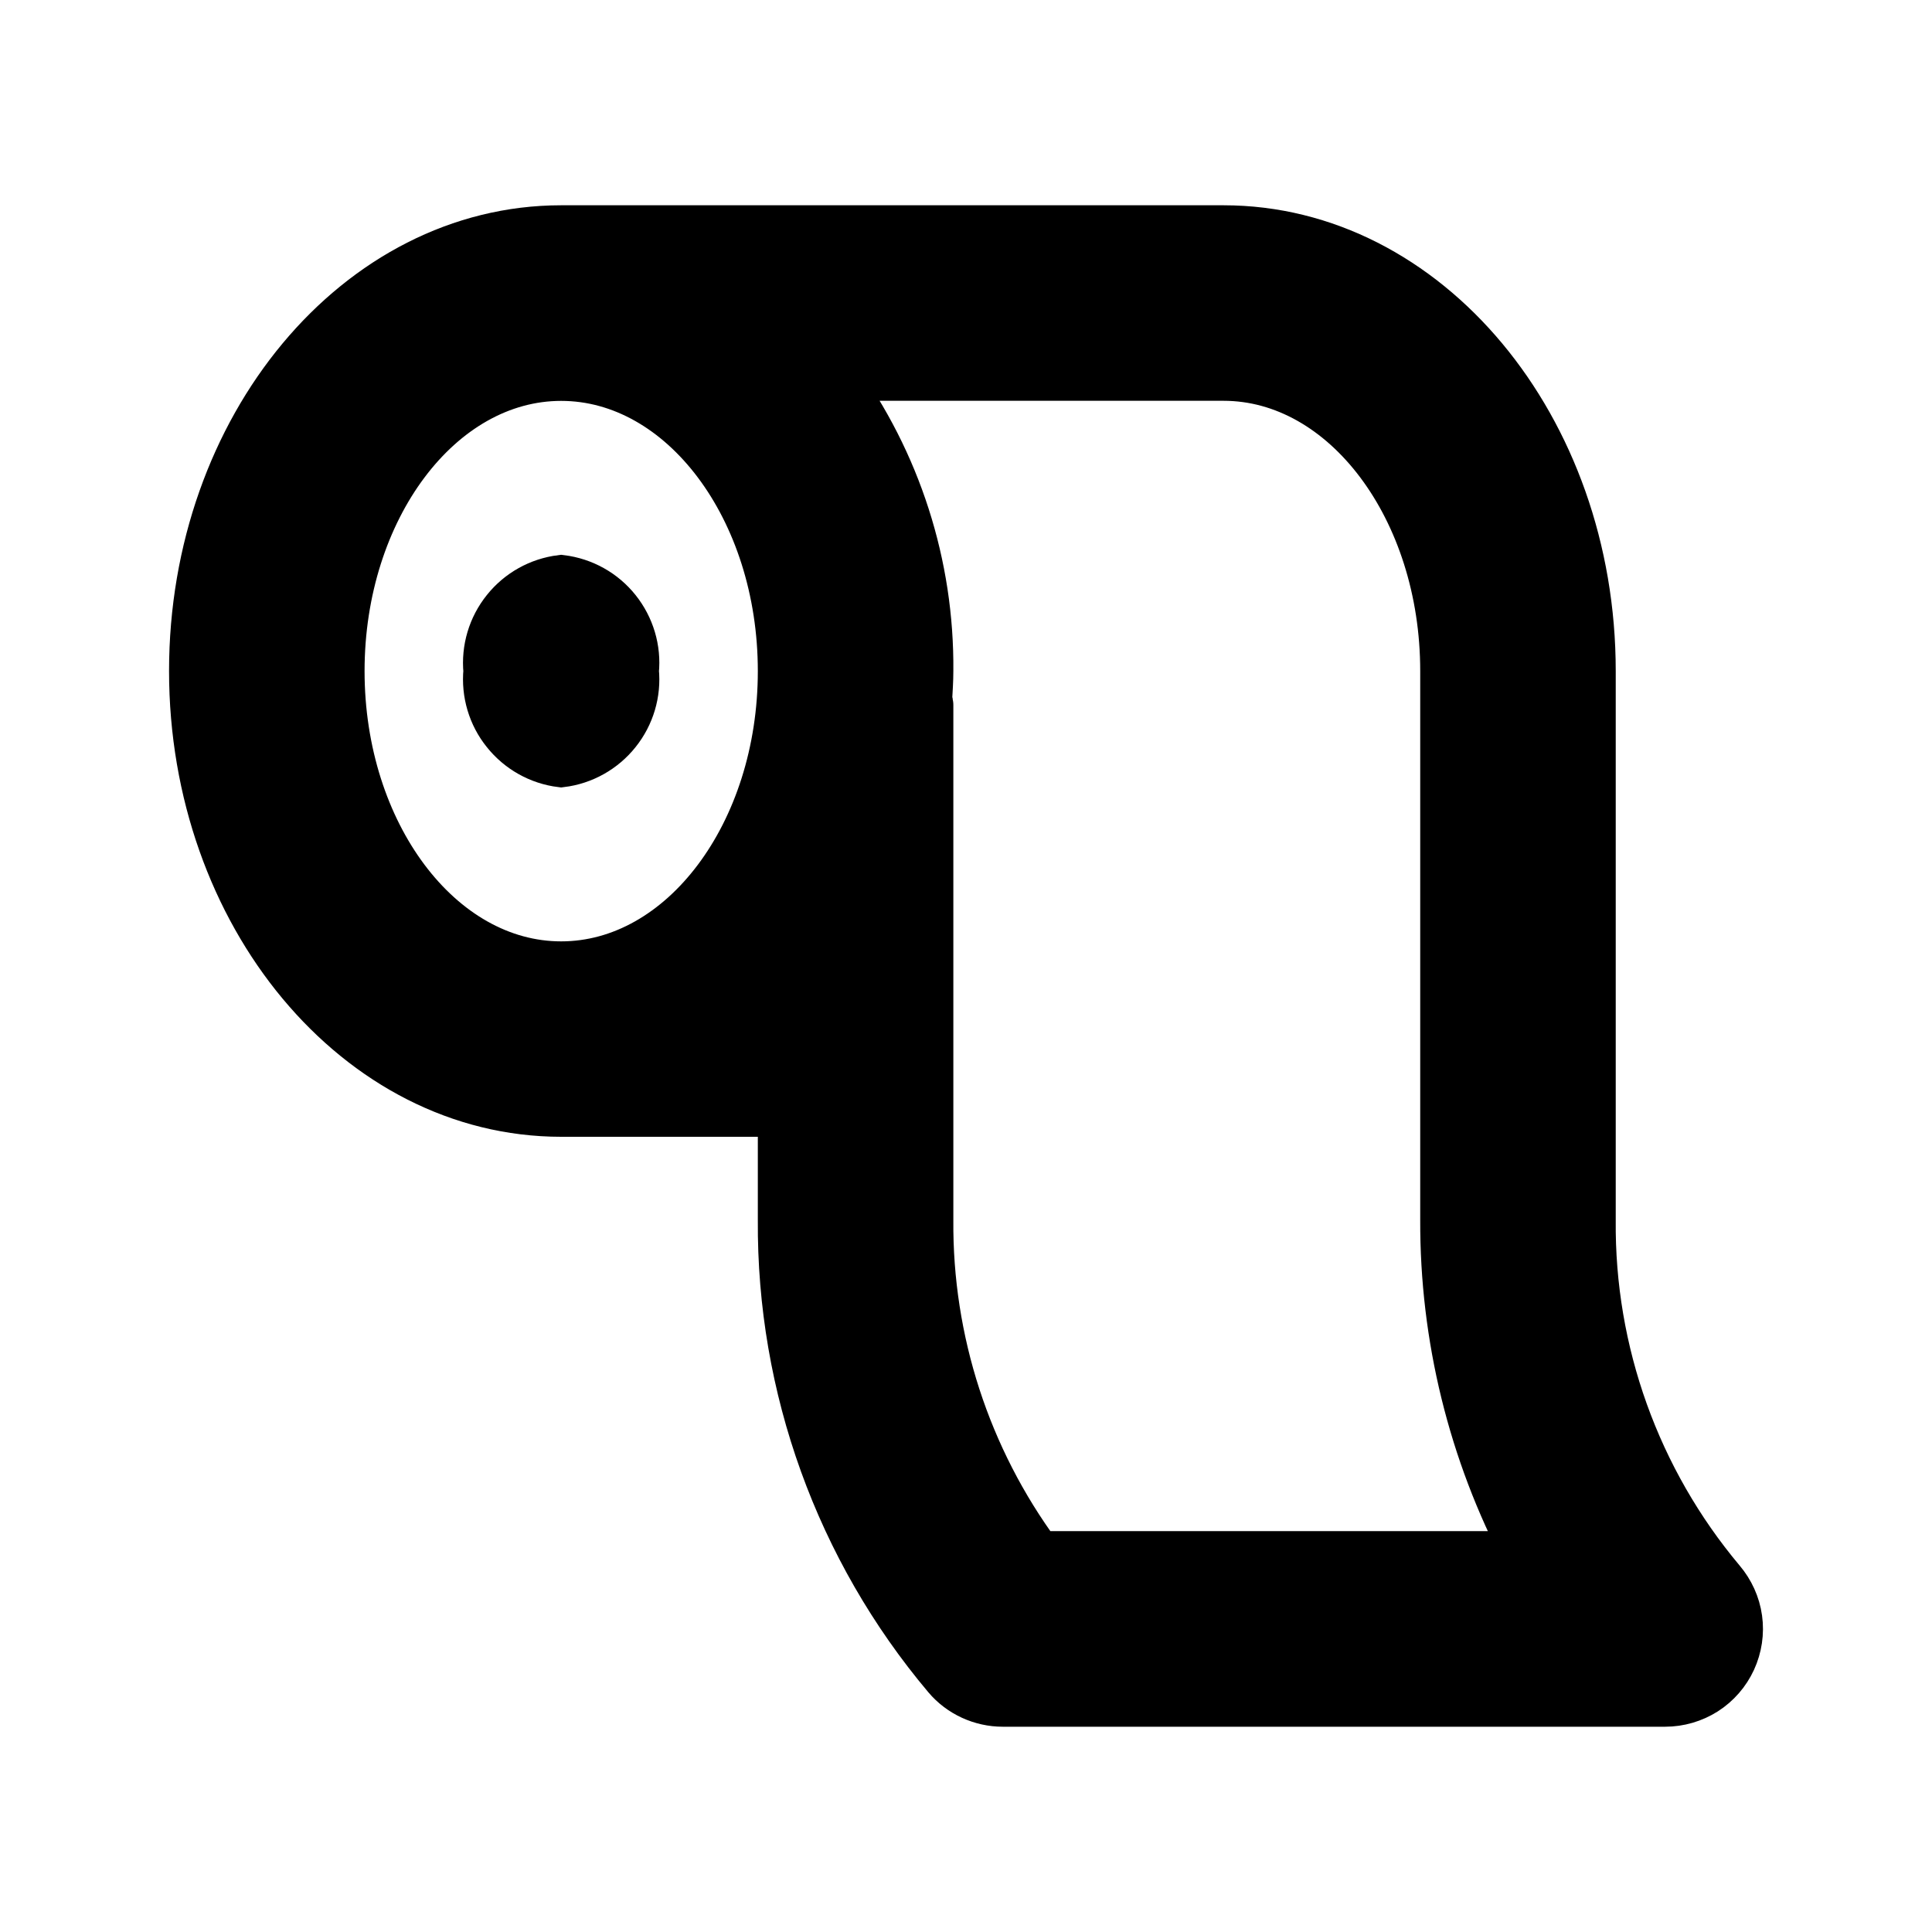
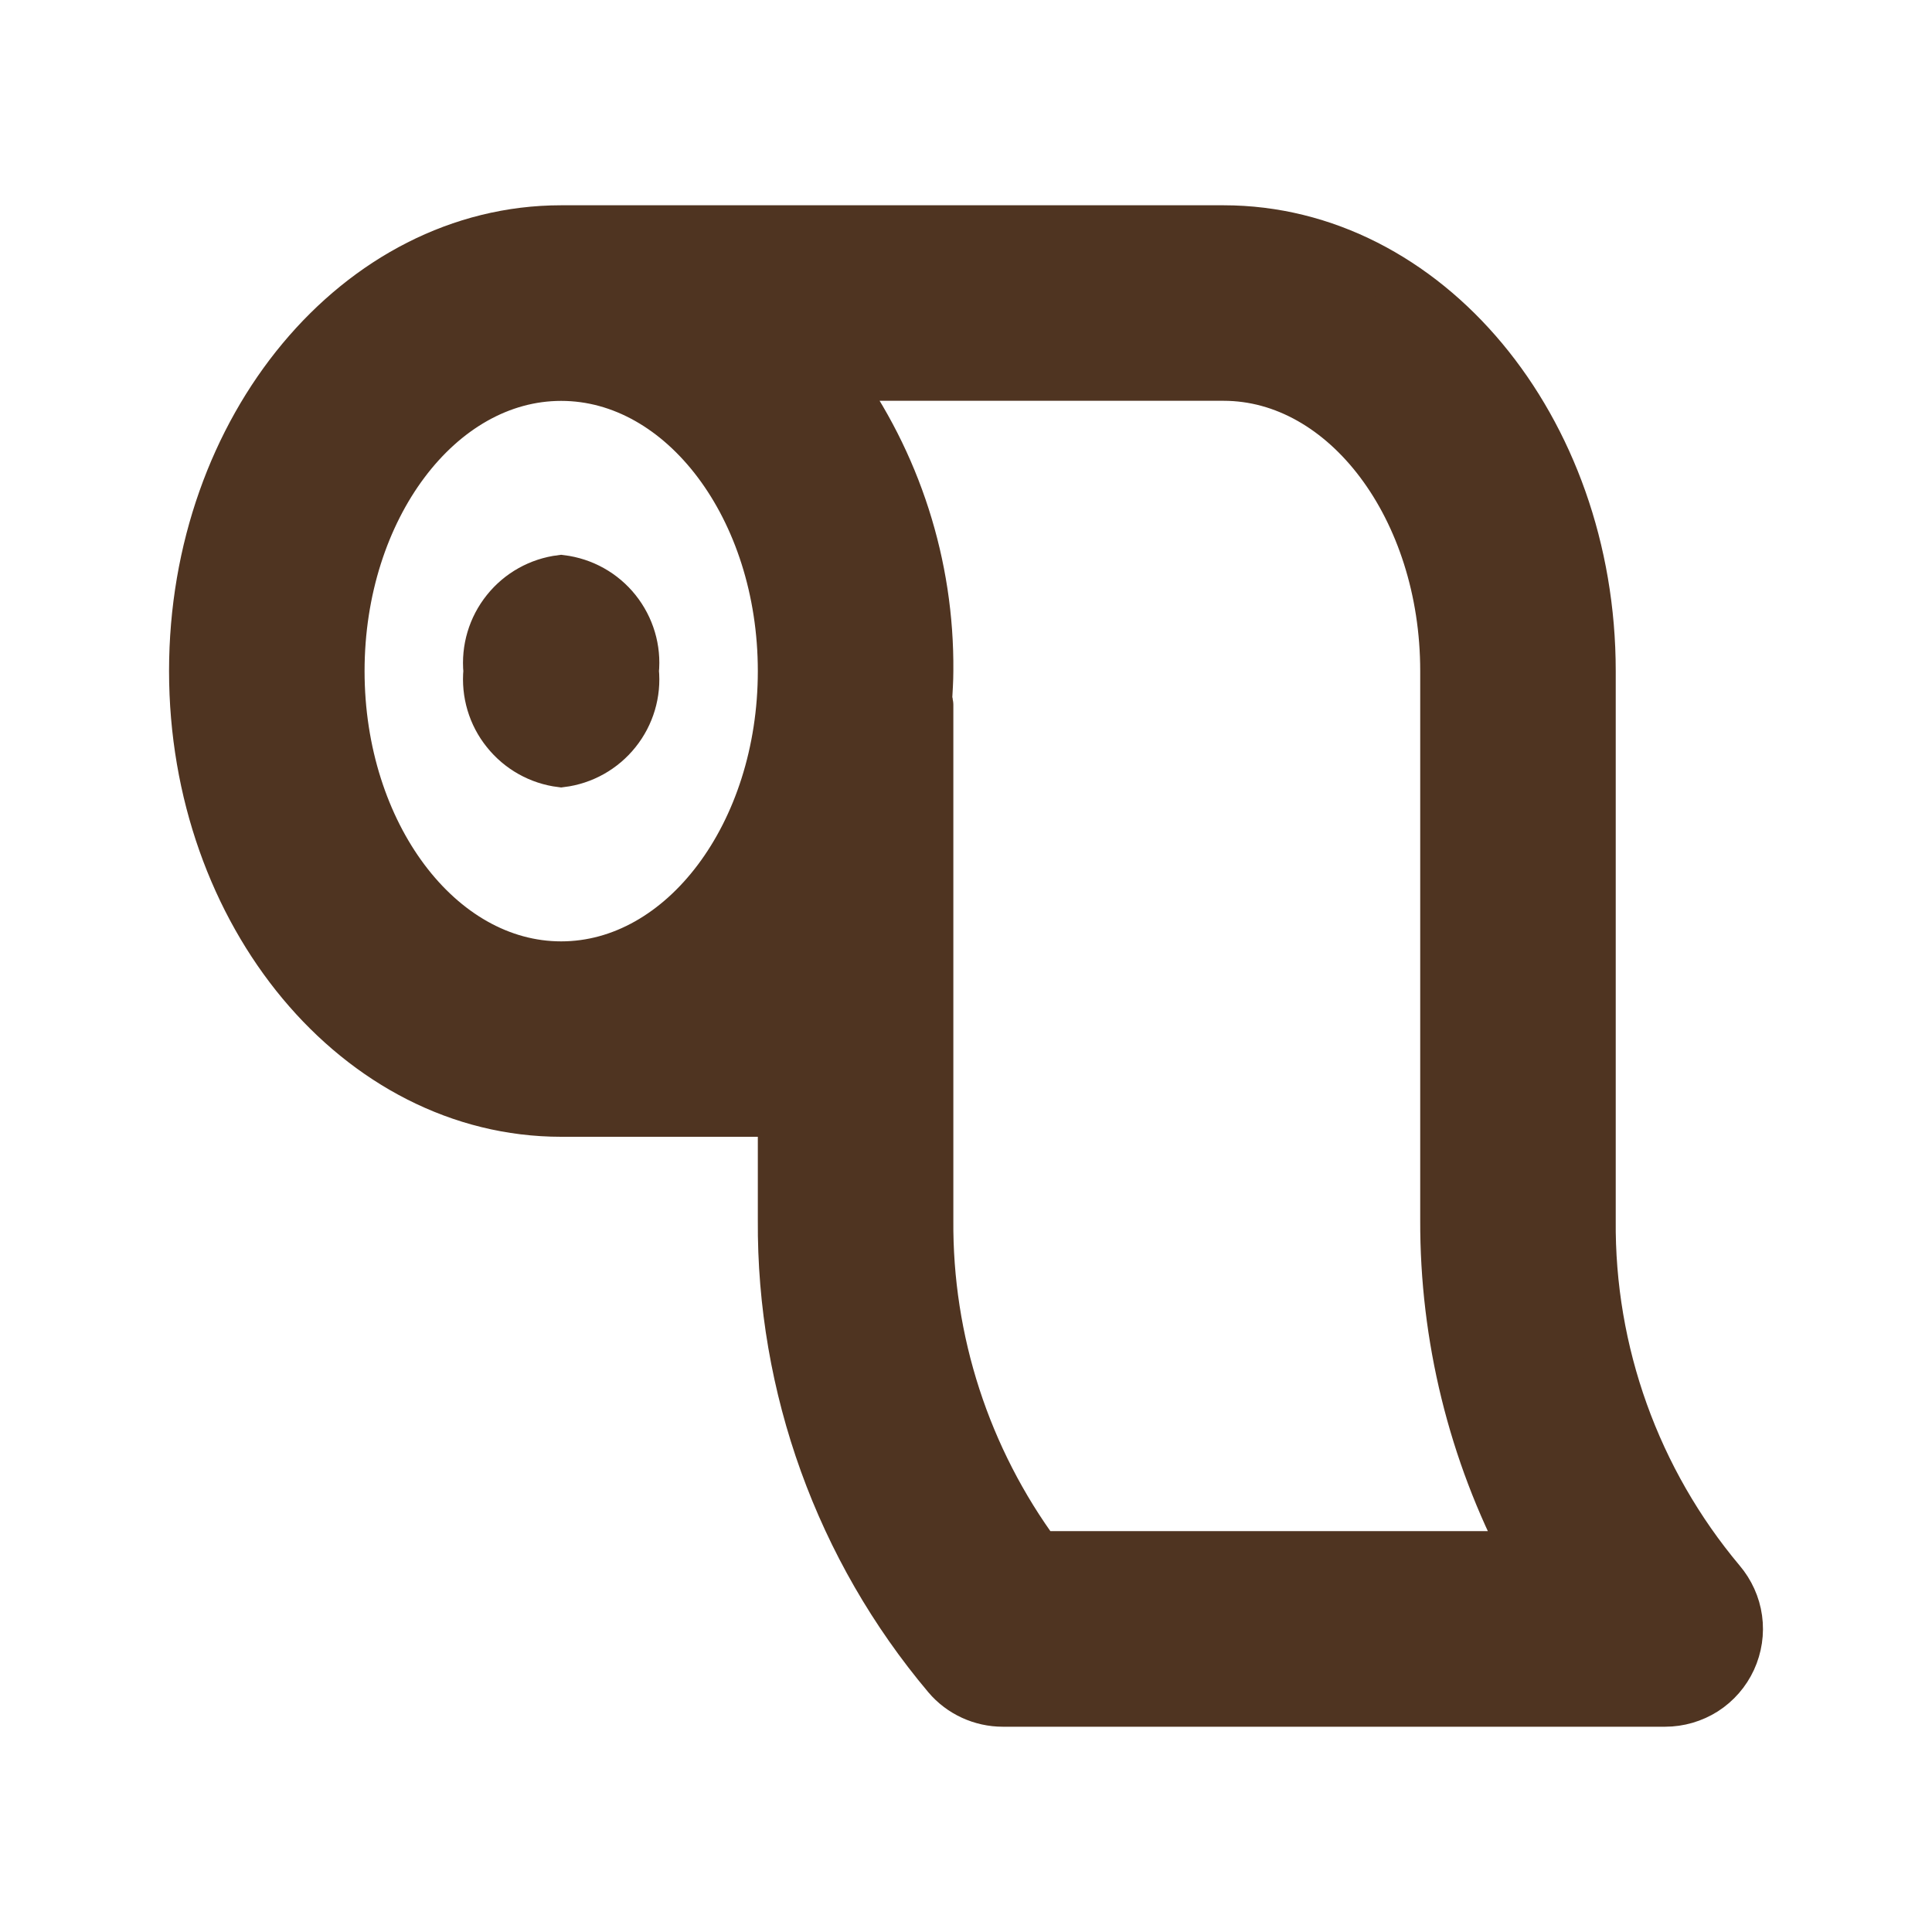
<svg xmlns="http://www.w3.org/2000/svg" width="20" height="20" viewBox="0 0 20 20" fill="none">
-   <path d="M17.817 16.367C16.939 15.321 16.463 13.996 16.476 12.63V6.946C16.476 4.426 14.767 2.375 12.666 2.375H5.809C3.709 2.375 2 4.426 2 6.946C2 9.467 3.709 11.518 5.809 11.518H8.095V12.63C8.083 14.359 8.688 16.036 9.802 17.358C9.873 17.442 9.962 17.509 10.062 17.555C10.162 17.601 10.271 17.625 10.381 17.625H17.237C17.383 17.625 17.526 17.583 17.649 17.505C17.772 17.426 17.869 17.314 17.93 17.182C17.991 17.049 18.013 16.902 17.993 16.758C17.973 16.613 17.911 16.478 17.817 16.367ZM5.809 9.995C4.549 9.995 3.524 8.627 3.524 6.947C3.524 5.267 4.549 3.9 5.809 3.9C7.069 3.9 8.095 5.267 8.095 6.947C8.095 8.628 7.069 9.995 5.809 9.995ZM10.745 16.1C10.005 15.096 9.609 13.878 9.619 12.63V7.297C9.619 7.276 9.608 7.257 9.607 7.236C9.612 7.14 9.619 7.045 9.619 6.946C9.629 5.852 9.286 4.783 8.64 3.899H12.666C13.926 3.899 14.952 5.267 14.952 6.946V12.63C14.948 13.839 15.24 15.031 15.804 16.1H10.745ZM5.809 5.995C5.583 6.023 5.377 6.138 5.235 6.316C5.092 6.494 5.025 6.72 5.047 6.947C5.025 7.174 5.092 7.401 5.235 7.578C5.377 7.756 5.583 7.872 5.809 7.9C6.036 7.872 6.242 7.756 6.384 7.578C6.526 7.401 6.594 7.174 6.571 6.947C6.594 6.72 6.526 6.494 6.384 6.316C6.242 6.138 6.036 6.023 5.809 5.995Z" fill="black" stroke="black" stroke-width="0.5" />
+   <path d="M17.817 16.367C16.939 15.321 16.463 13.996 16.476 12.63V6.946C16.476 4.426 14.767 2.375 12.666 2.375H5.809C3.709 2.375 2 4.426 2 6.946C2 9.467 3.709 11.518 5.809 11.518H8.095V12.63C8.083 14.359 8.688 16.036 9.802 17.358C9.873 17.442 9.962 17.509 10.062 17.555C10.162 17.601 10.271 17.625 10.381 17.625H17.237C17.383 17.625 17.526 17.583 17.649 17.505C17.772 17.426 17.869 17.314 17.93 17.182C17.991 17.049 18.013 16.902 17.993 16.758C17.973 16.613 17.911 16.478 17.817 16.367ZM5.809 9.995C4.549 9.995 3.524 8.627 3.524 6.947C3.524 5.267 4.549 3.9 5.809 3.9C7.069 3.9 8.095 5.267 8.095 6.947C8.095 8.628 7.069 9.995 5.809 9.995ZM10.745 16.1C10.005 15.096 9.609 13.878 9.619 12.63V7.297C9.619 7.276 9.608 7.257 9.607 7.236C9.612 7.14 9.619 7.045 9.619 6.946C9.629 5.852 9.286 4.783 8.64 3.899H12.666C13.926 3.899 14.952 5.267 14.952 6.946V12.63C14.948 13.839 15.24 15.031 15.804 16.1H10.745ZM5.809 5.995C5.583 6.023 5.377 6.138 5.235 6.316C5.092 6.494 5.025 6.72 5.047 6.947C5.025 7.174 5.092 7.401 5.235 7.578C5.377 7.756 5.583 7.872 5.809 7.9C6.036 7.872 6.242 7.756 6.384 7.578C6.526 7.401 6.594 7.174 6.571 6.947C6.594 6.72 6.526 6.494 6.384 6.316C6.242 6.138 6.036 6.023 5.809 5.995Z" fill="#4F3421" stroke="#4F3421" stroke-width="0.5" />
</svg>
